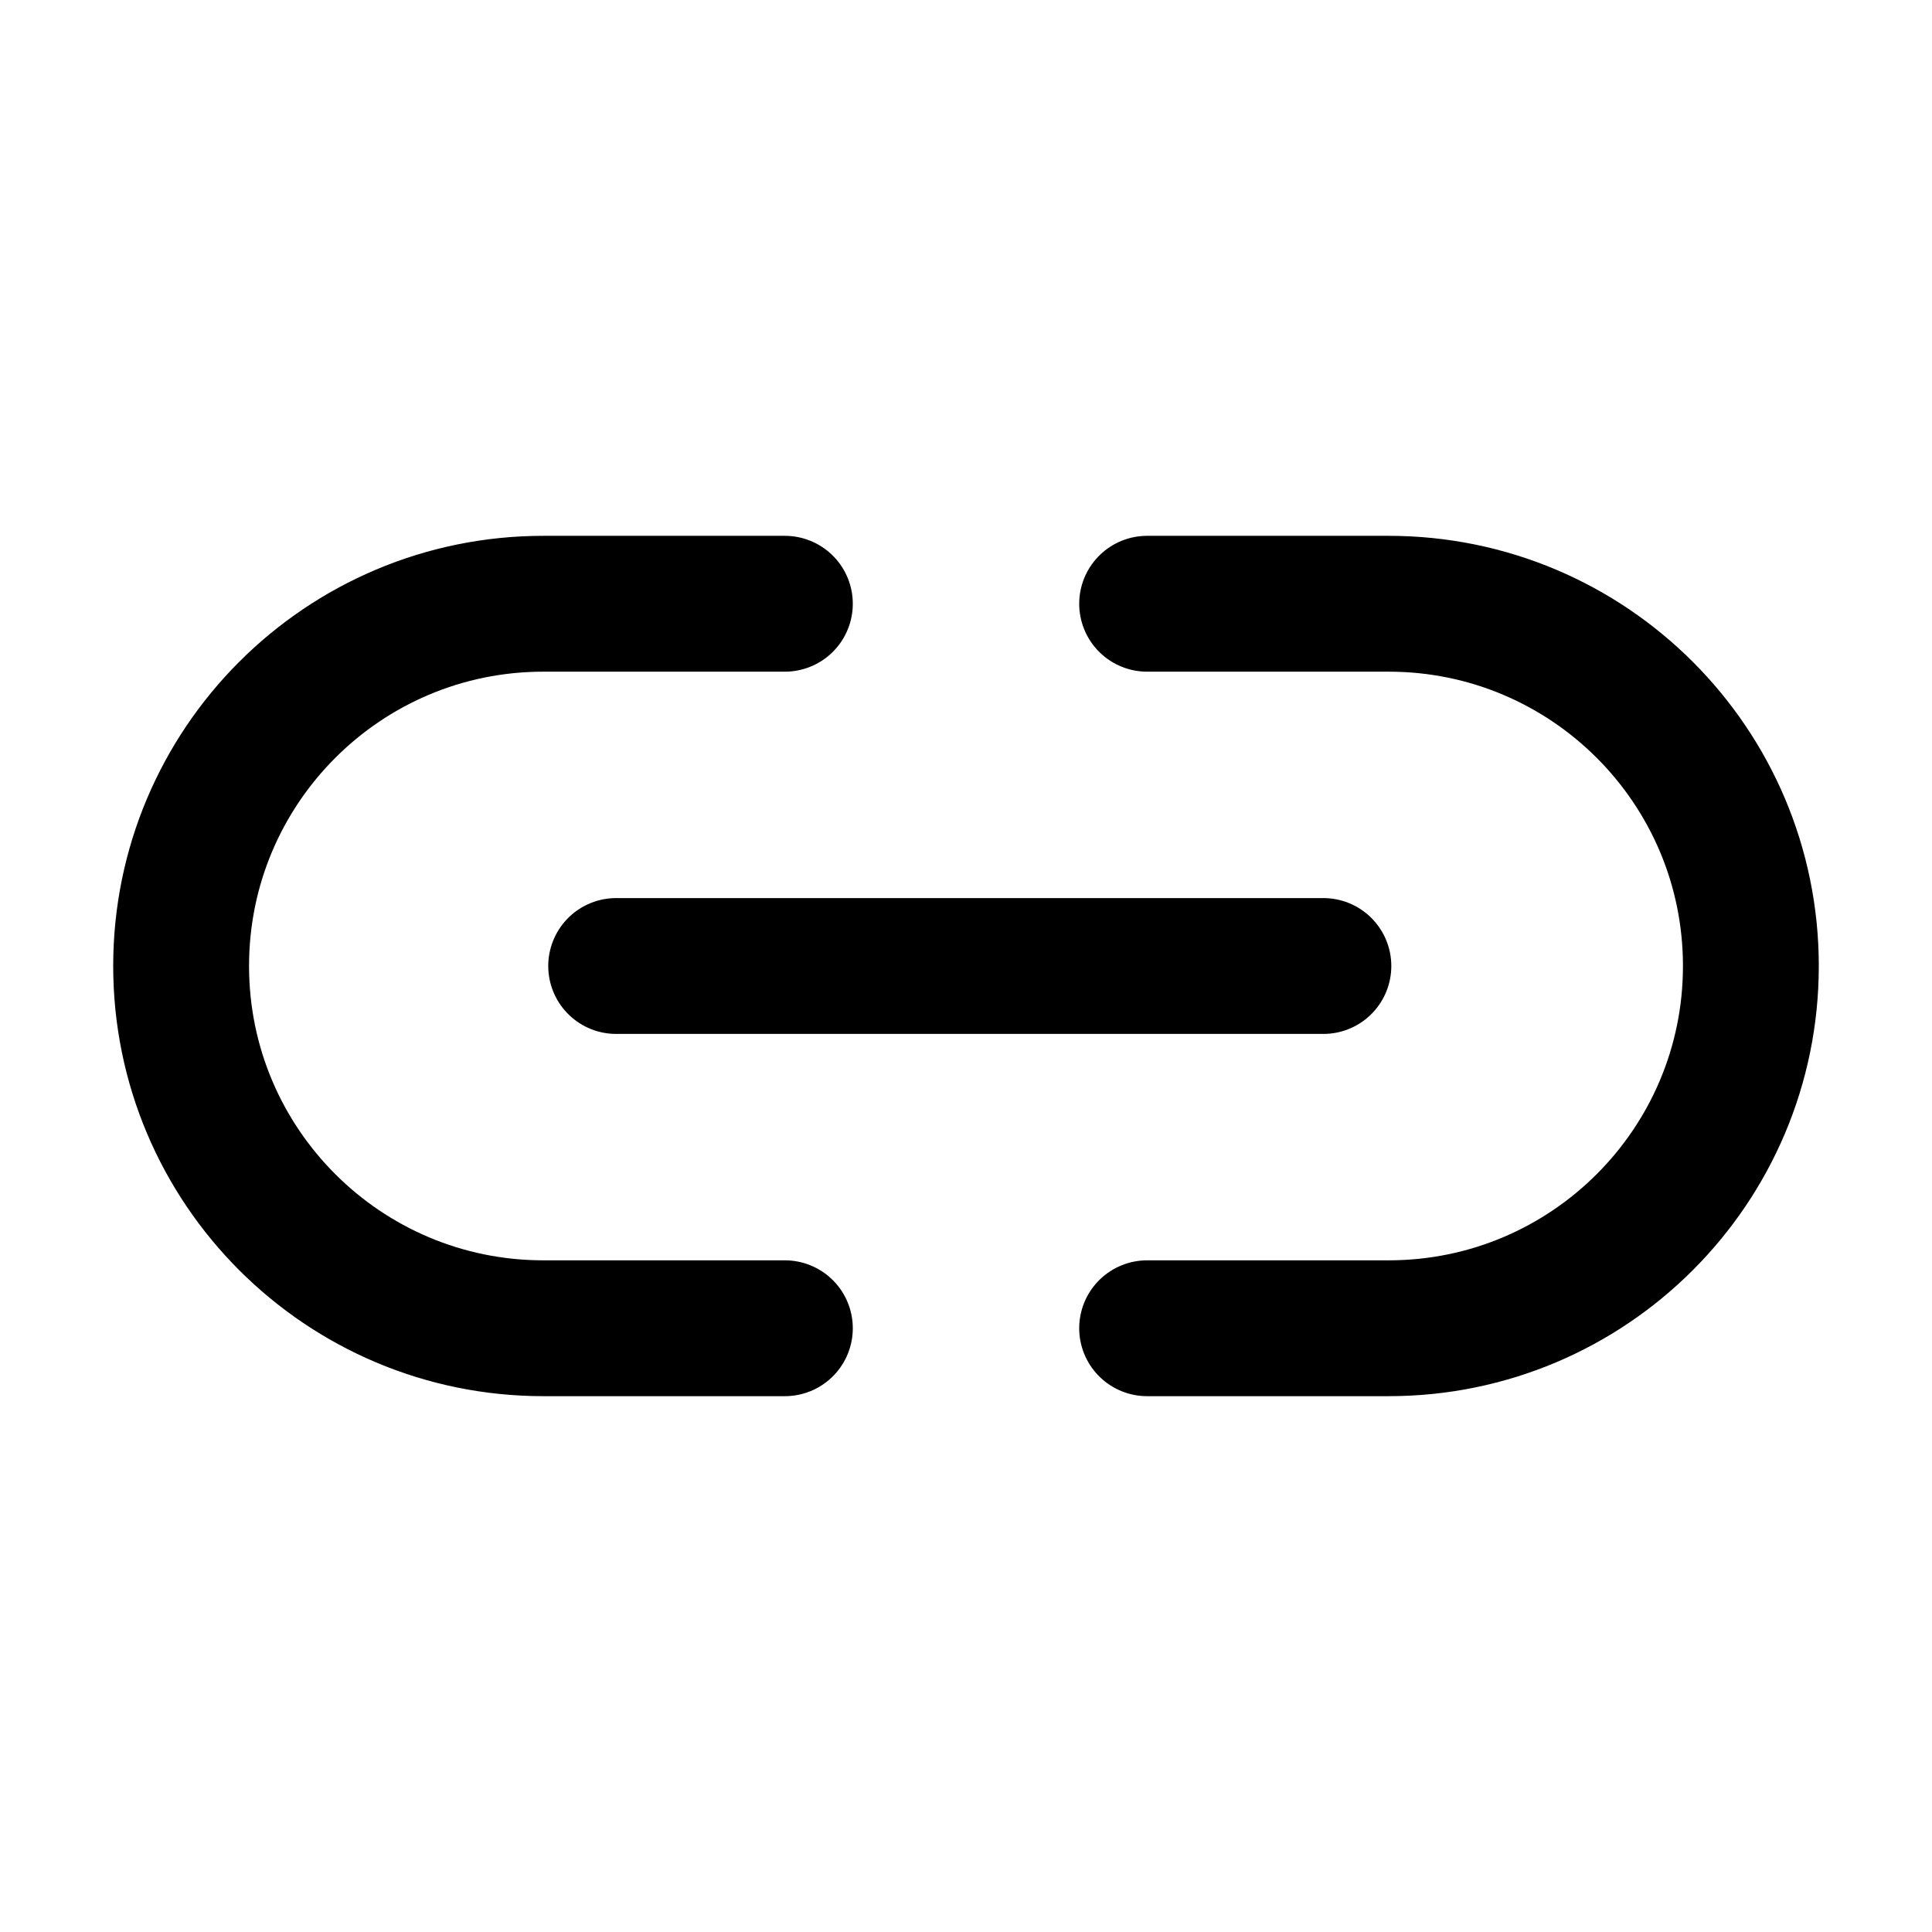
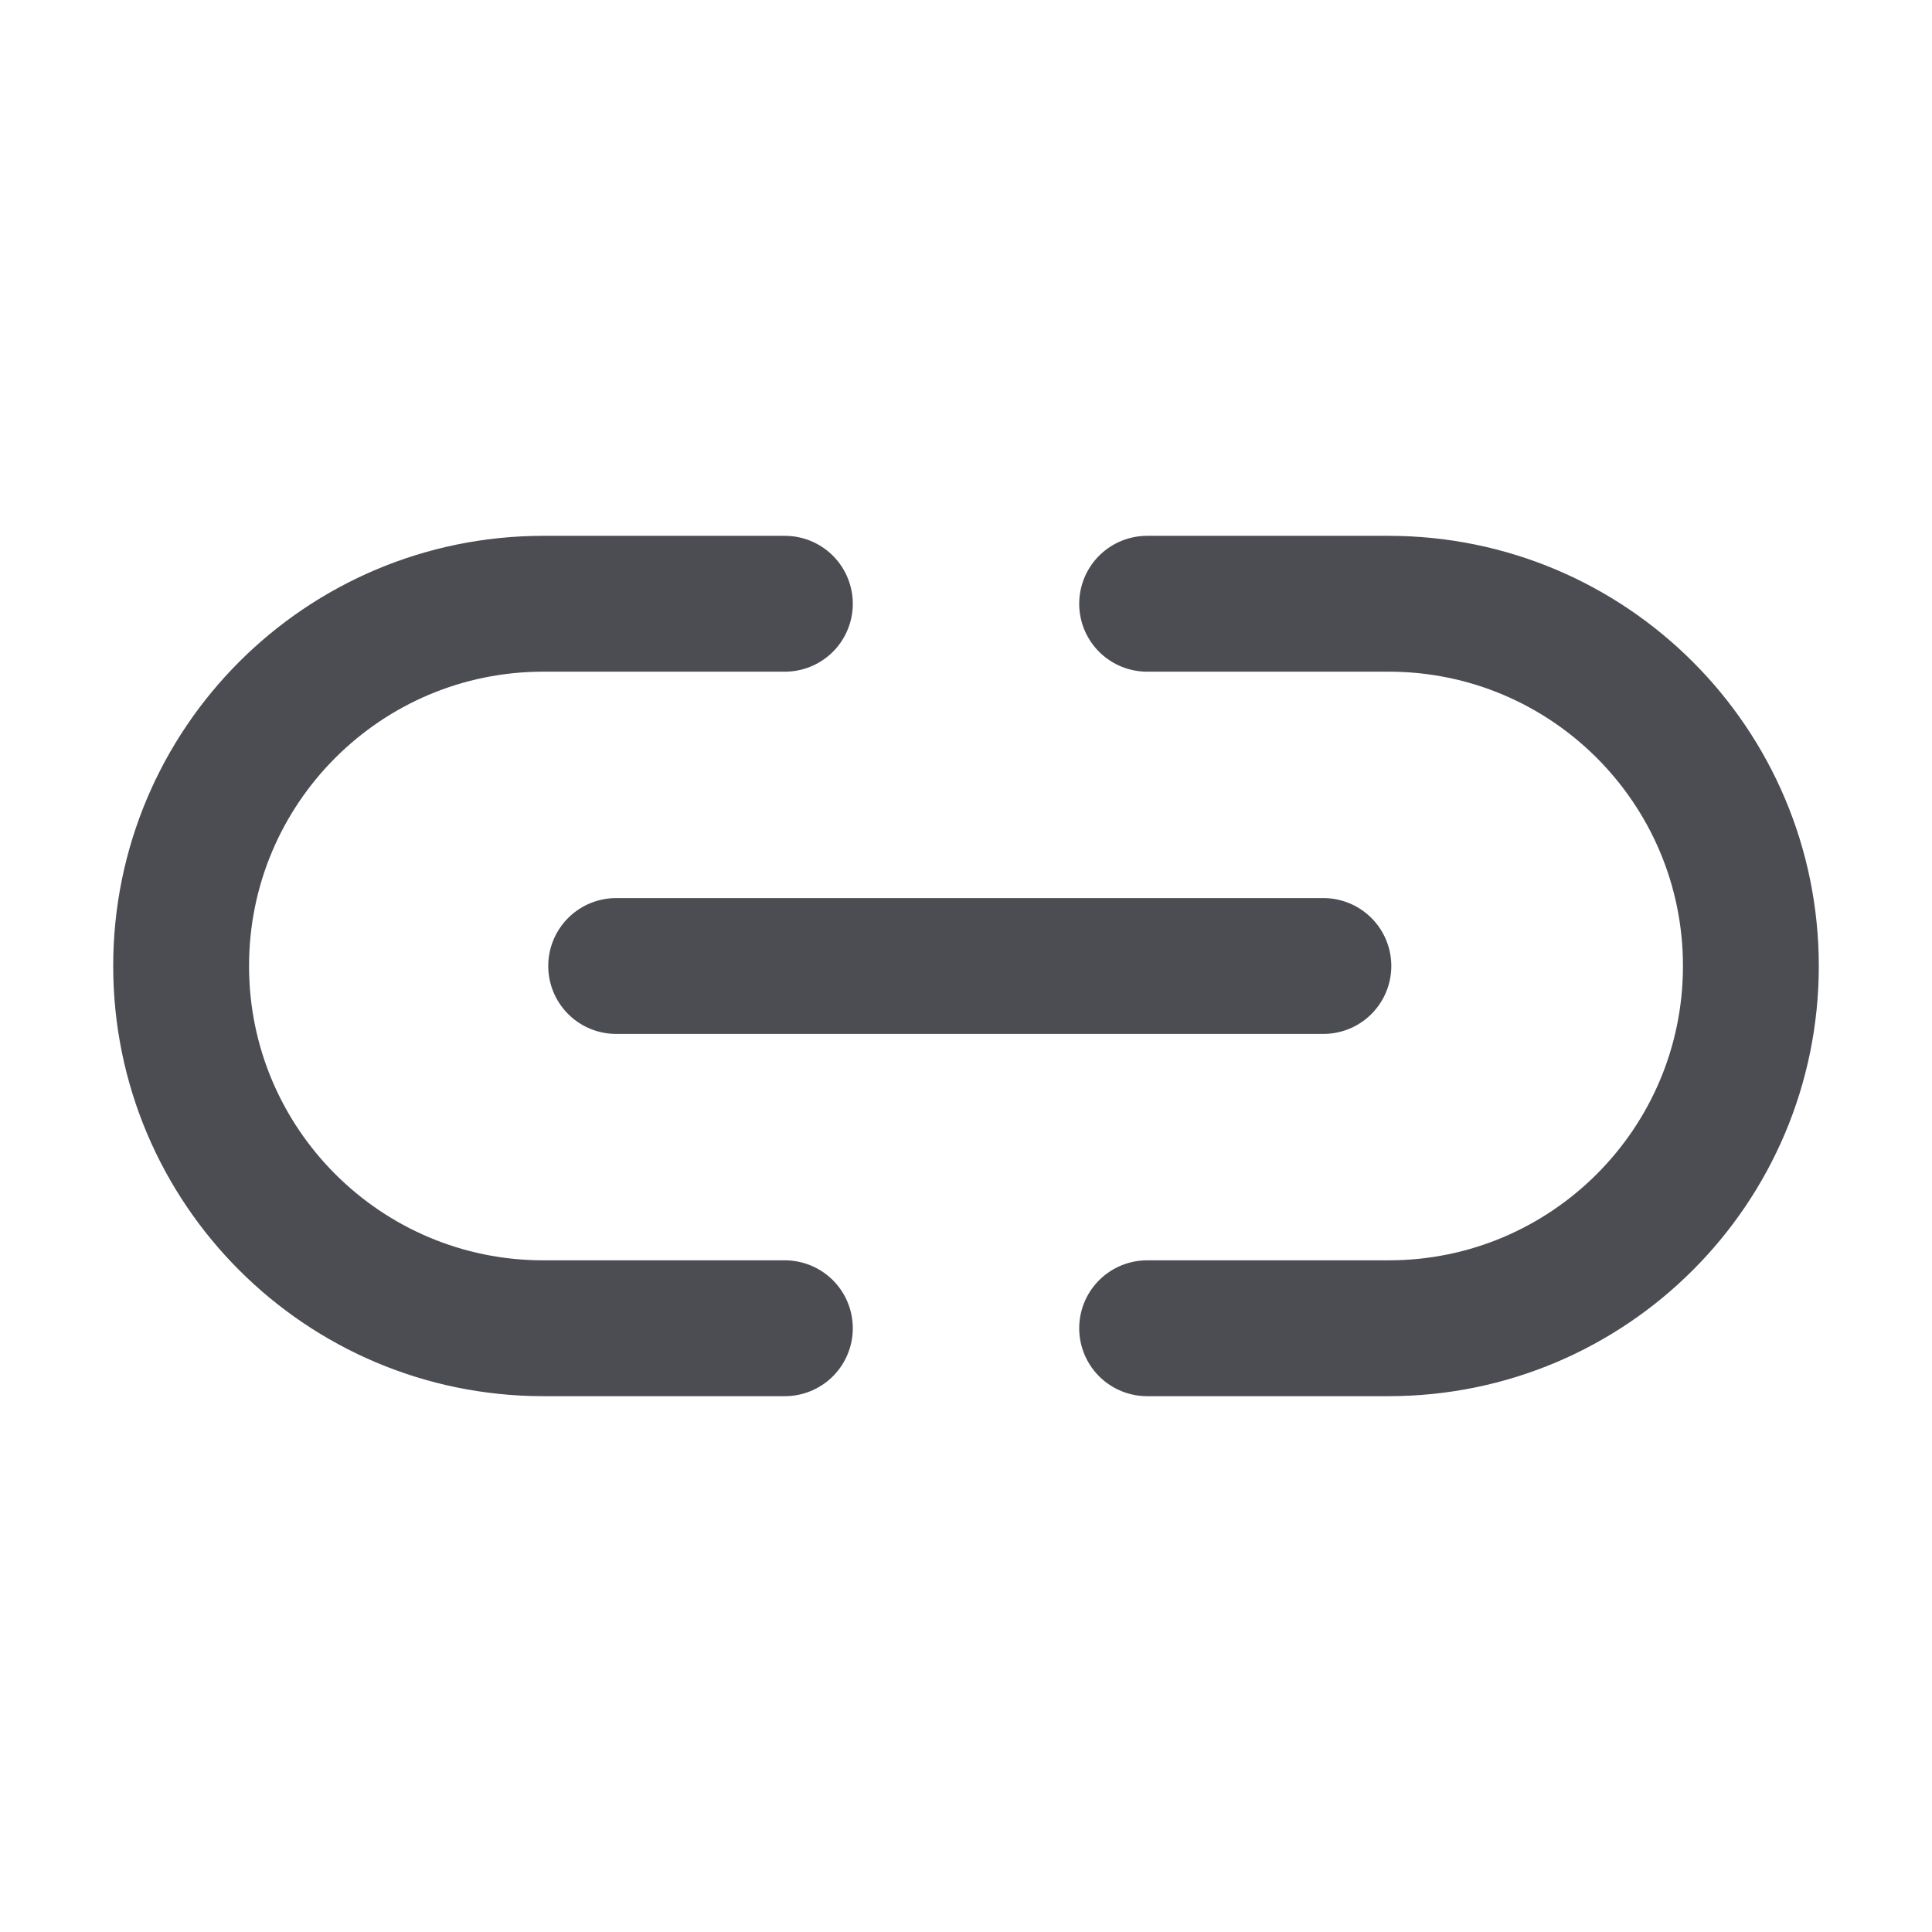
<svg xmlns="http://www.w3.org/2000/svg" class="ionicon" viewBox="0 0 512 512">
-   <path d="M208 352h-64a96 96 0 010-192h64M304 160h64a96 96 0 010 192h-64M163.29 256h187.42" fill="none" stroke="currentColor" stroke-linecap="round" stroke-linejoin="round" stroke-width="36" />
+   <path d="M208 352h-64a96 96 0 010-192h64M304 160h64a96 96 0 010 192h-64M163.29 256h187.42" fill="none" stroke="#4c4c53" stroke-linecap="round" stroke-linejoin="round" stroke-width="36" />
</svg>
